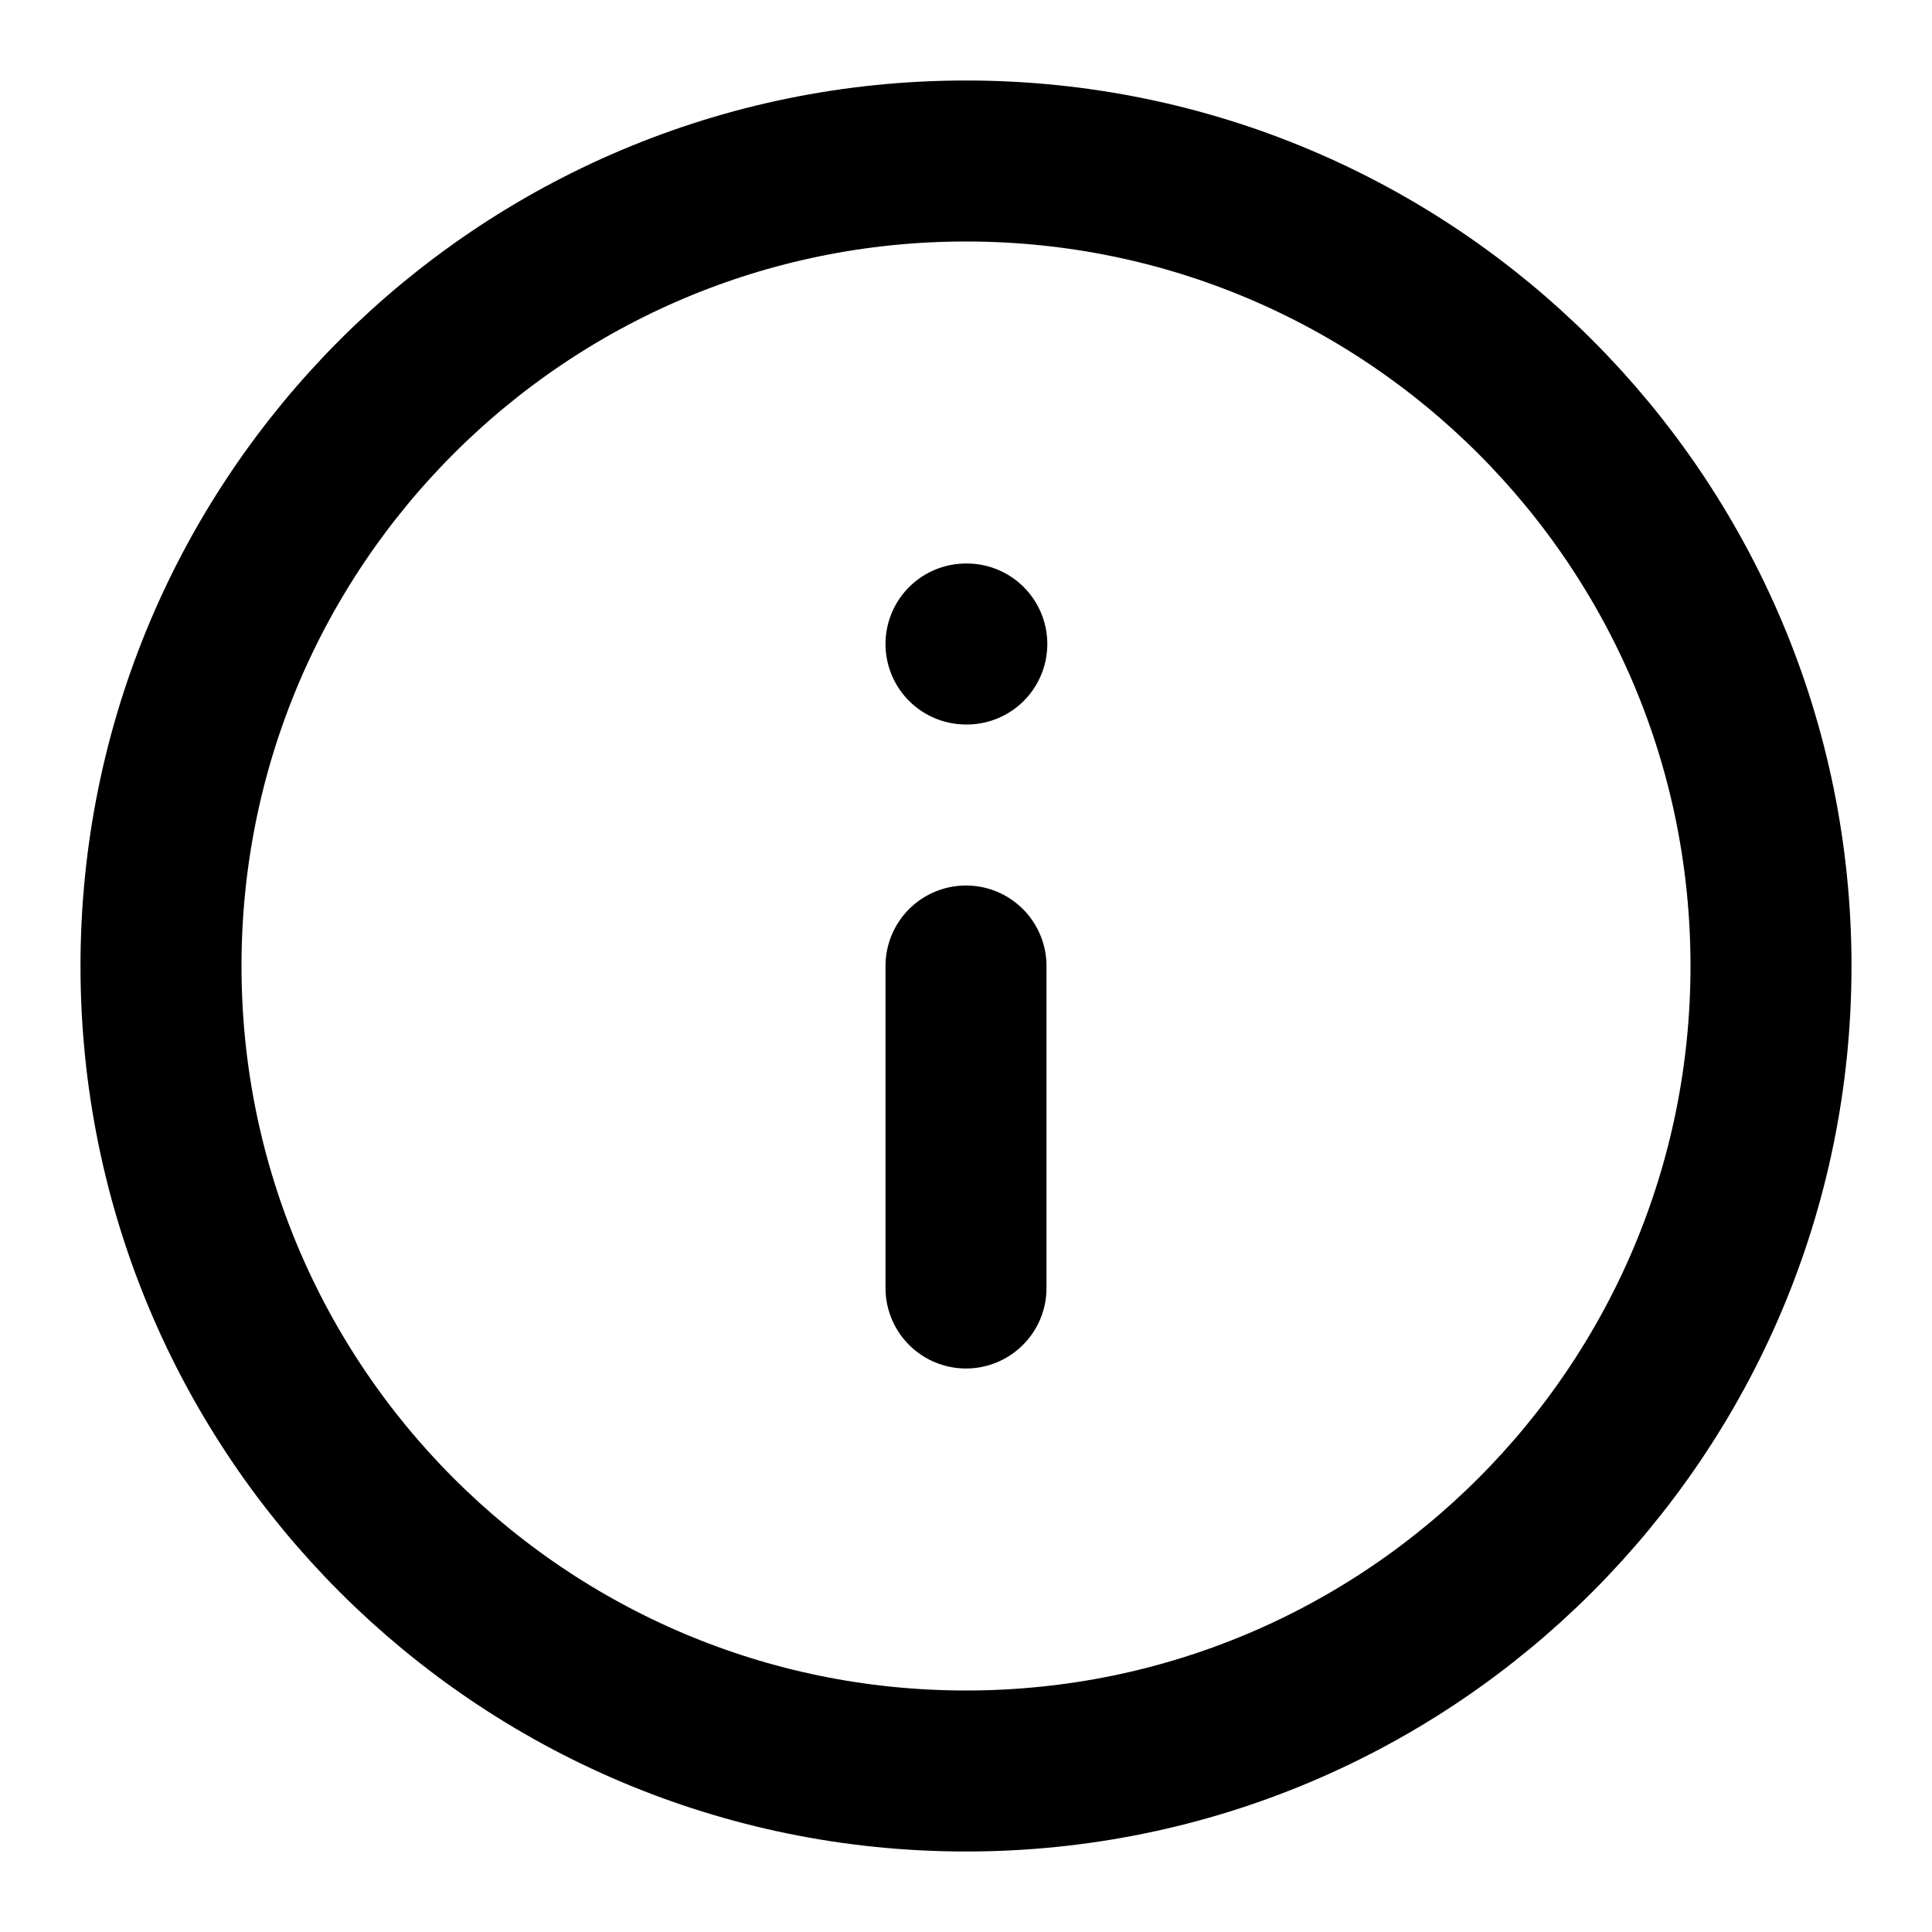
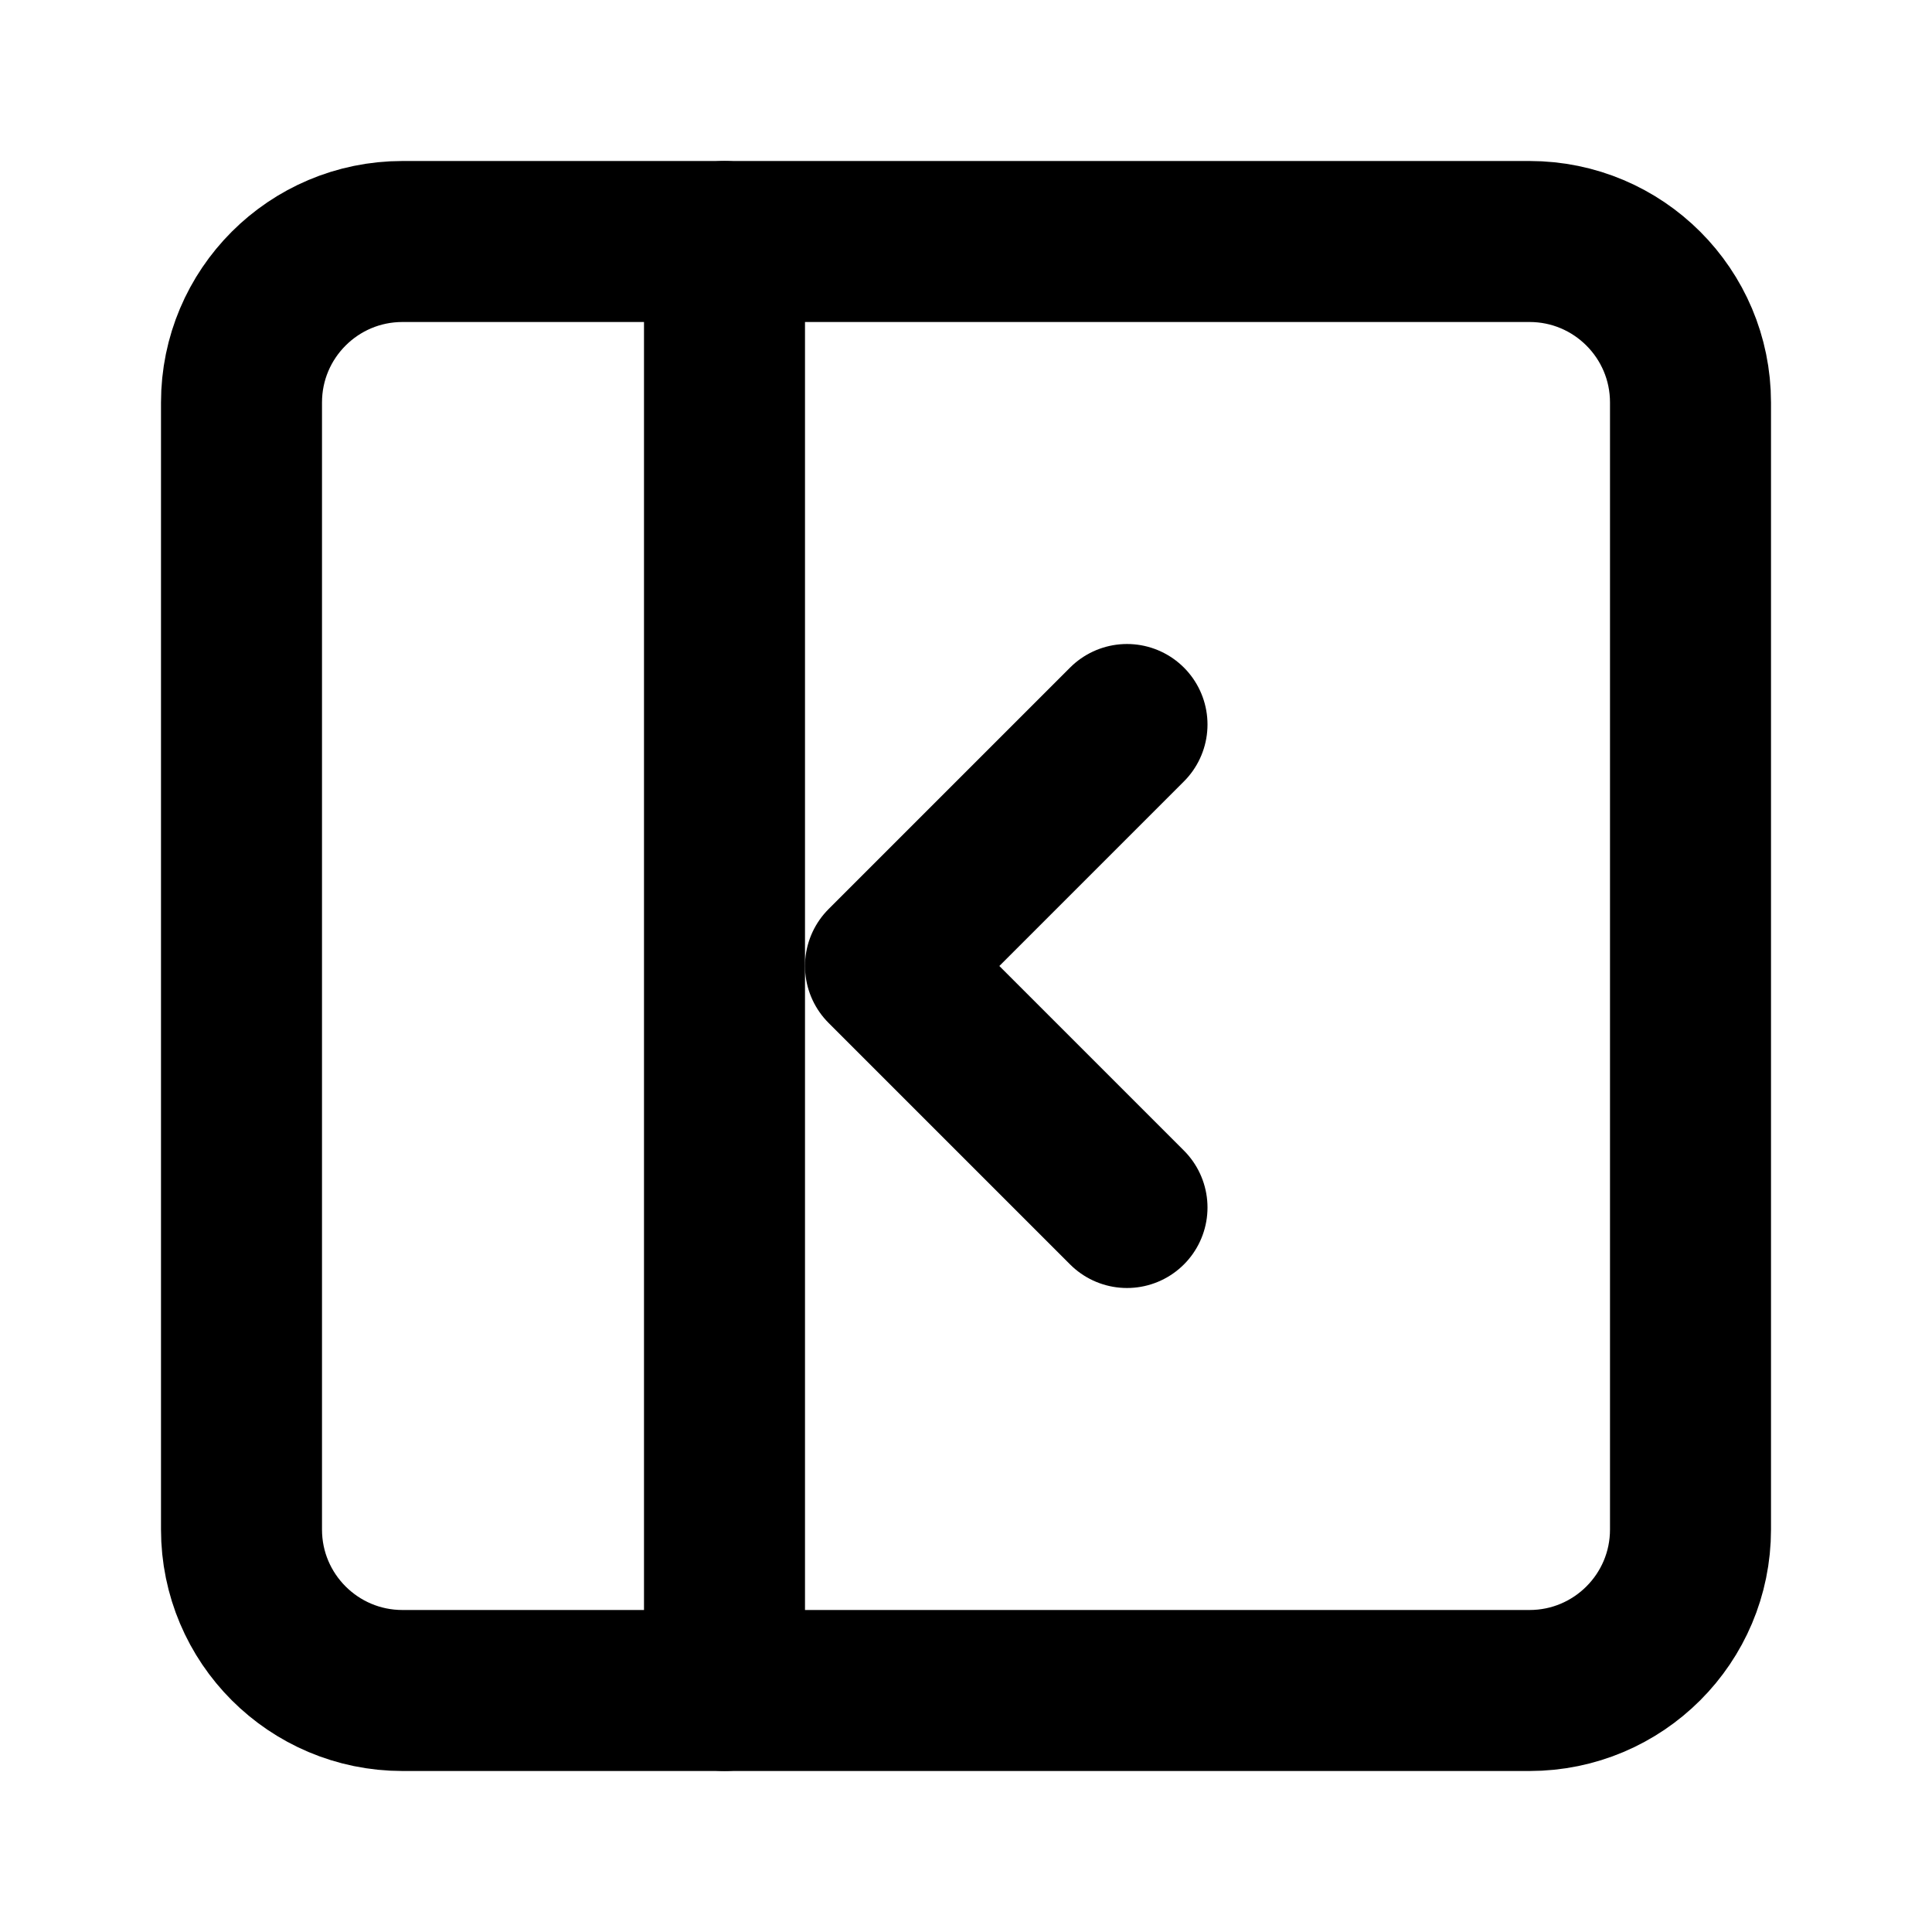
<svg xmlns="http://www.w3.org/2000/svg" width="24" height="24" viewBox="0 0 24 24" fill="none" stroke="currentColor" stroke-width="2" stroke-linecap="round" stroke-linejoin="round">
-   <circle cx="12" cy="12" r="10" />
-   <path d="M12 16v-4" />
-   <path d="M12 8h.01" />
+   <rect width="18" height="18" x="3" y="3" rx="2" />
+   <path d="M9 3v18" />
+   <path d="m14 9-3 3 3 3" />
</svg>
